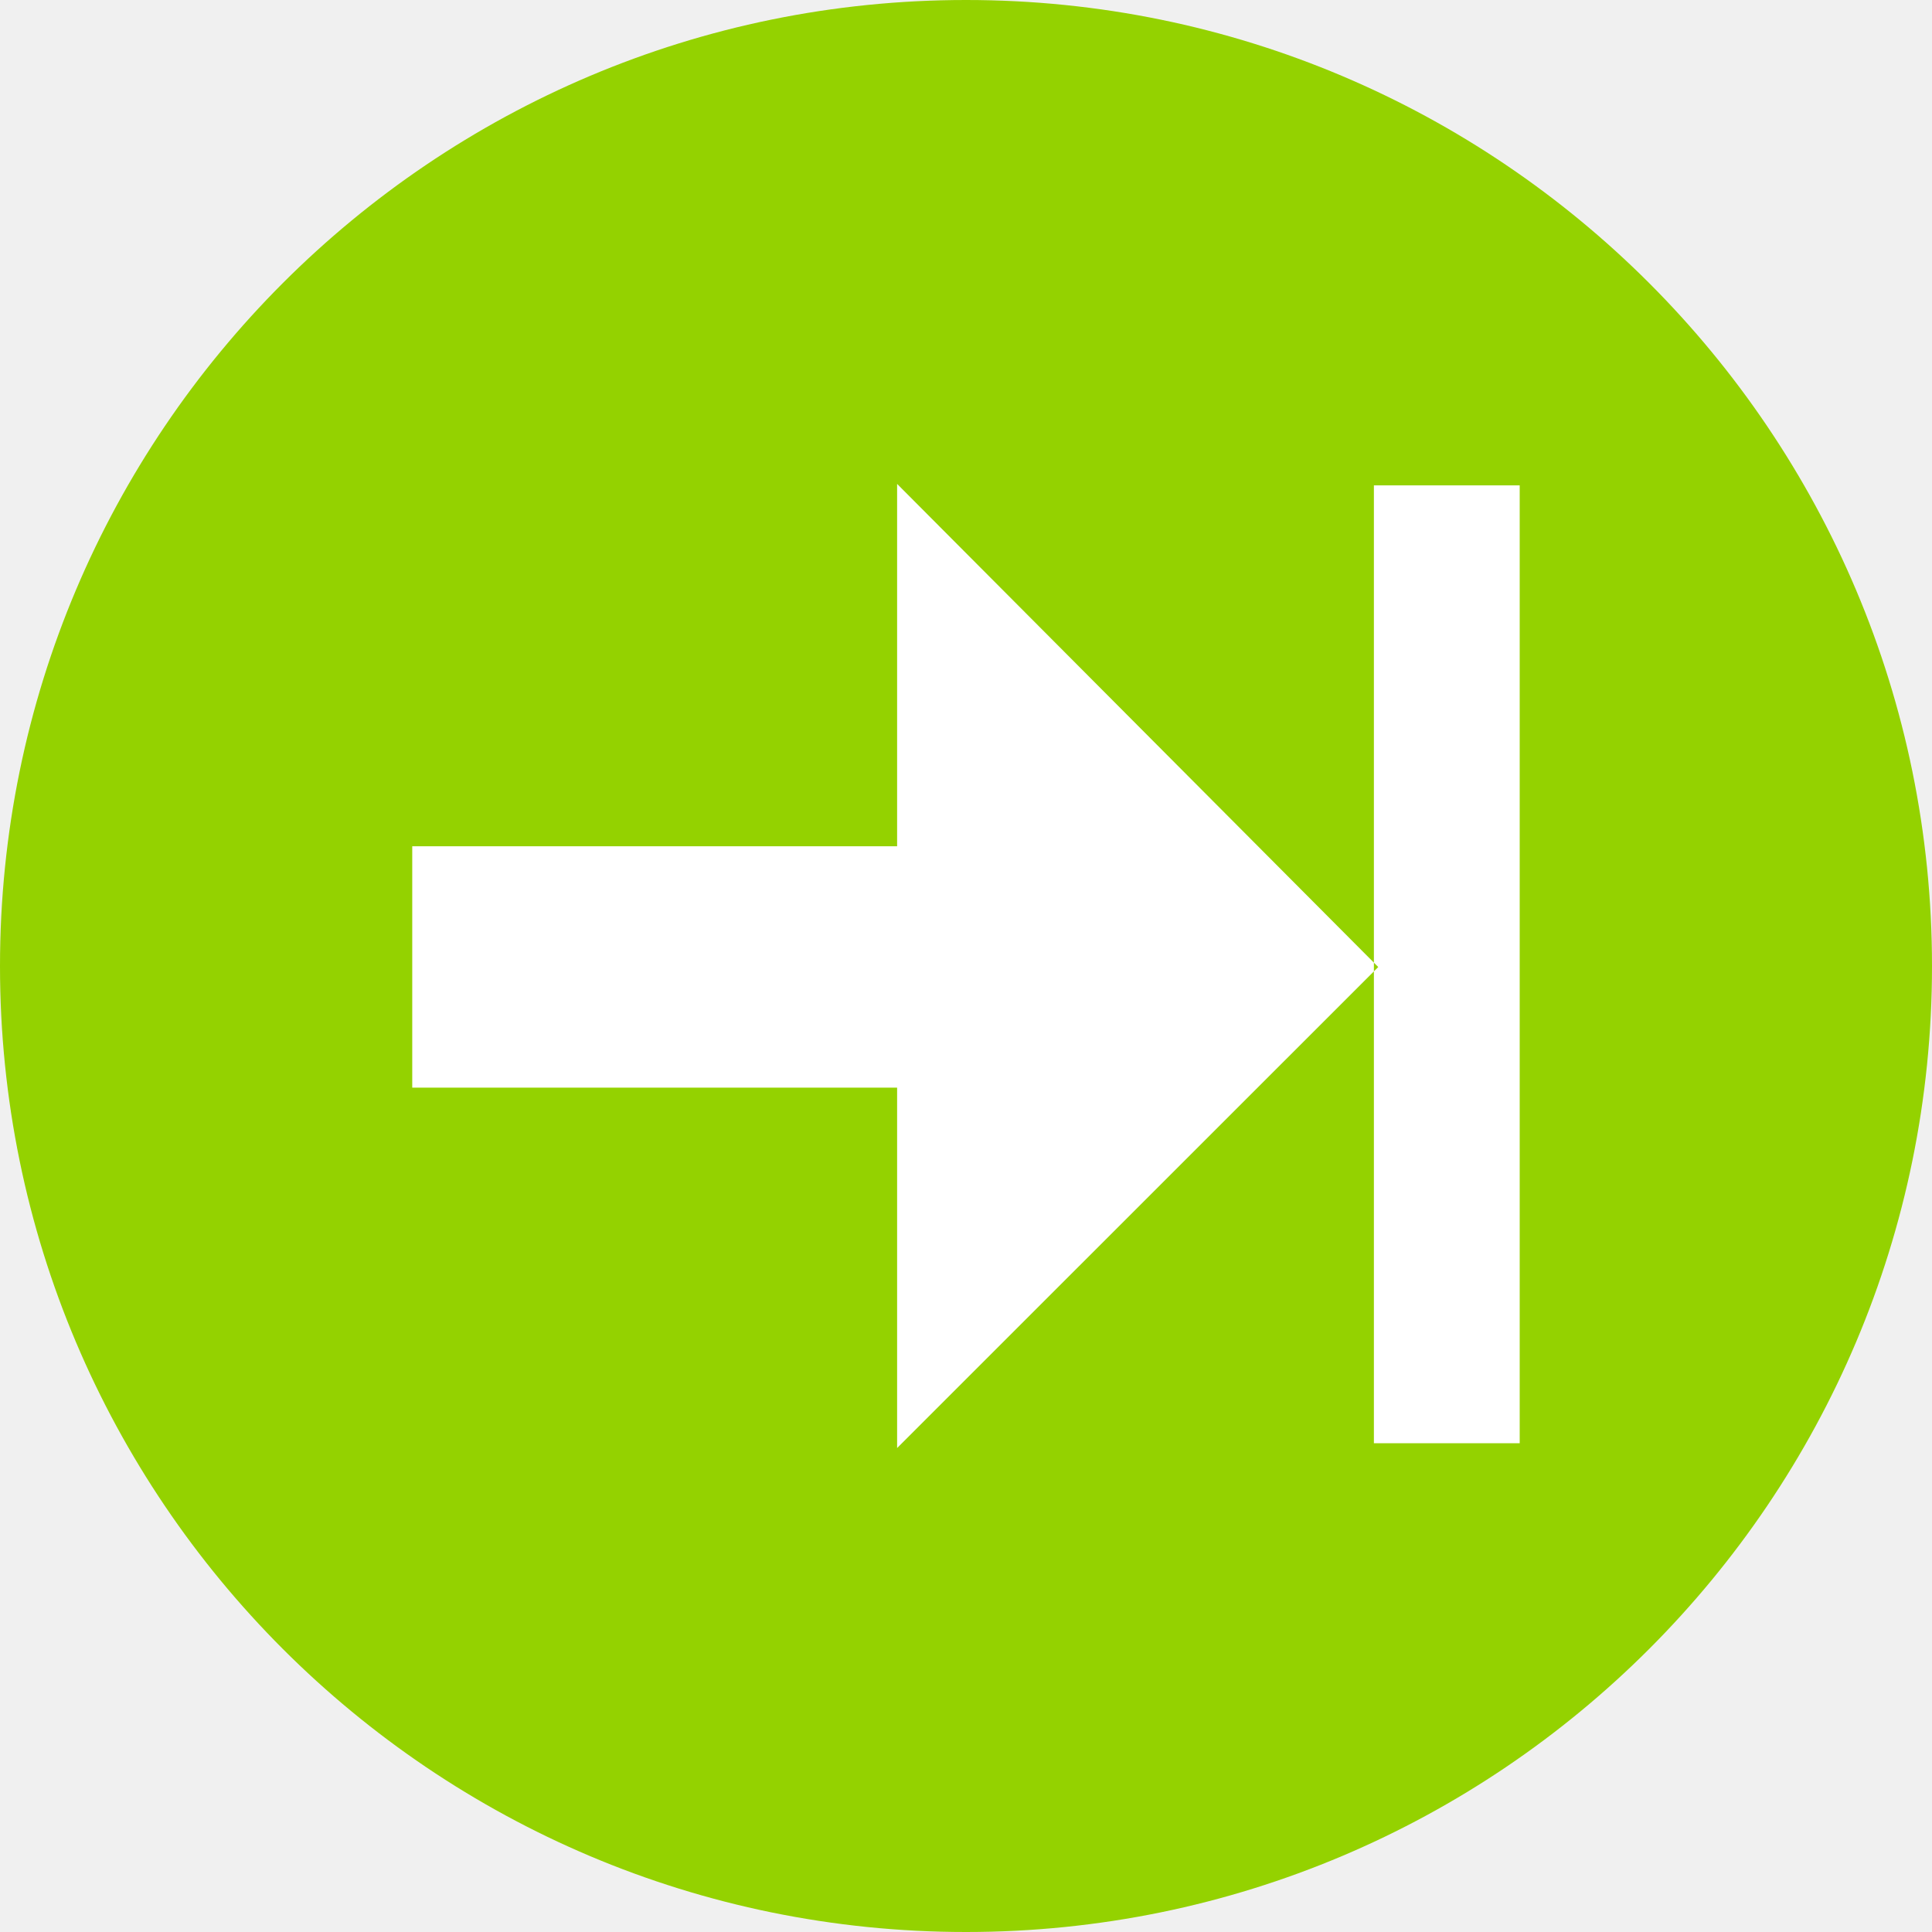
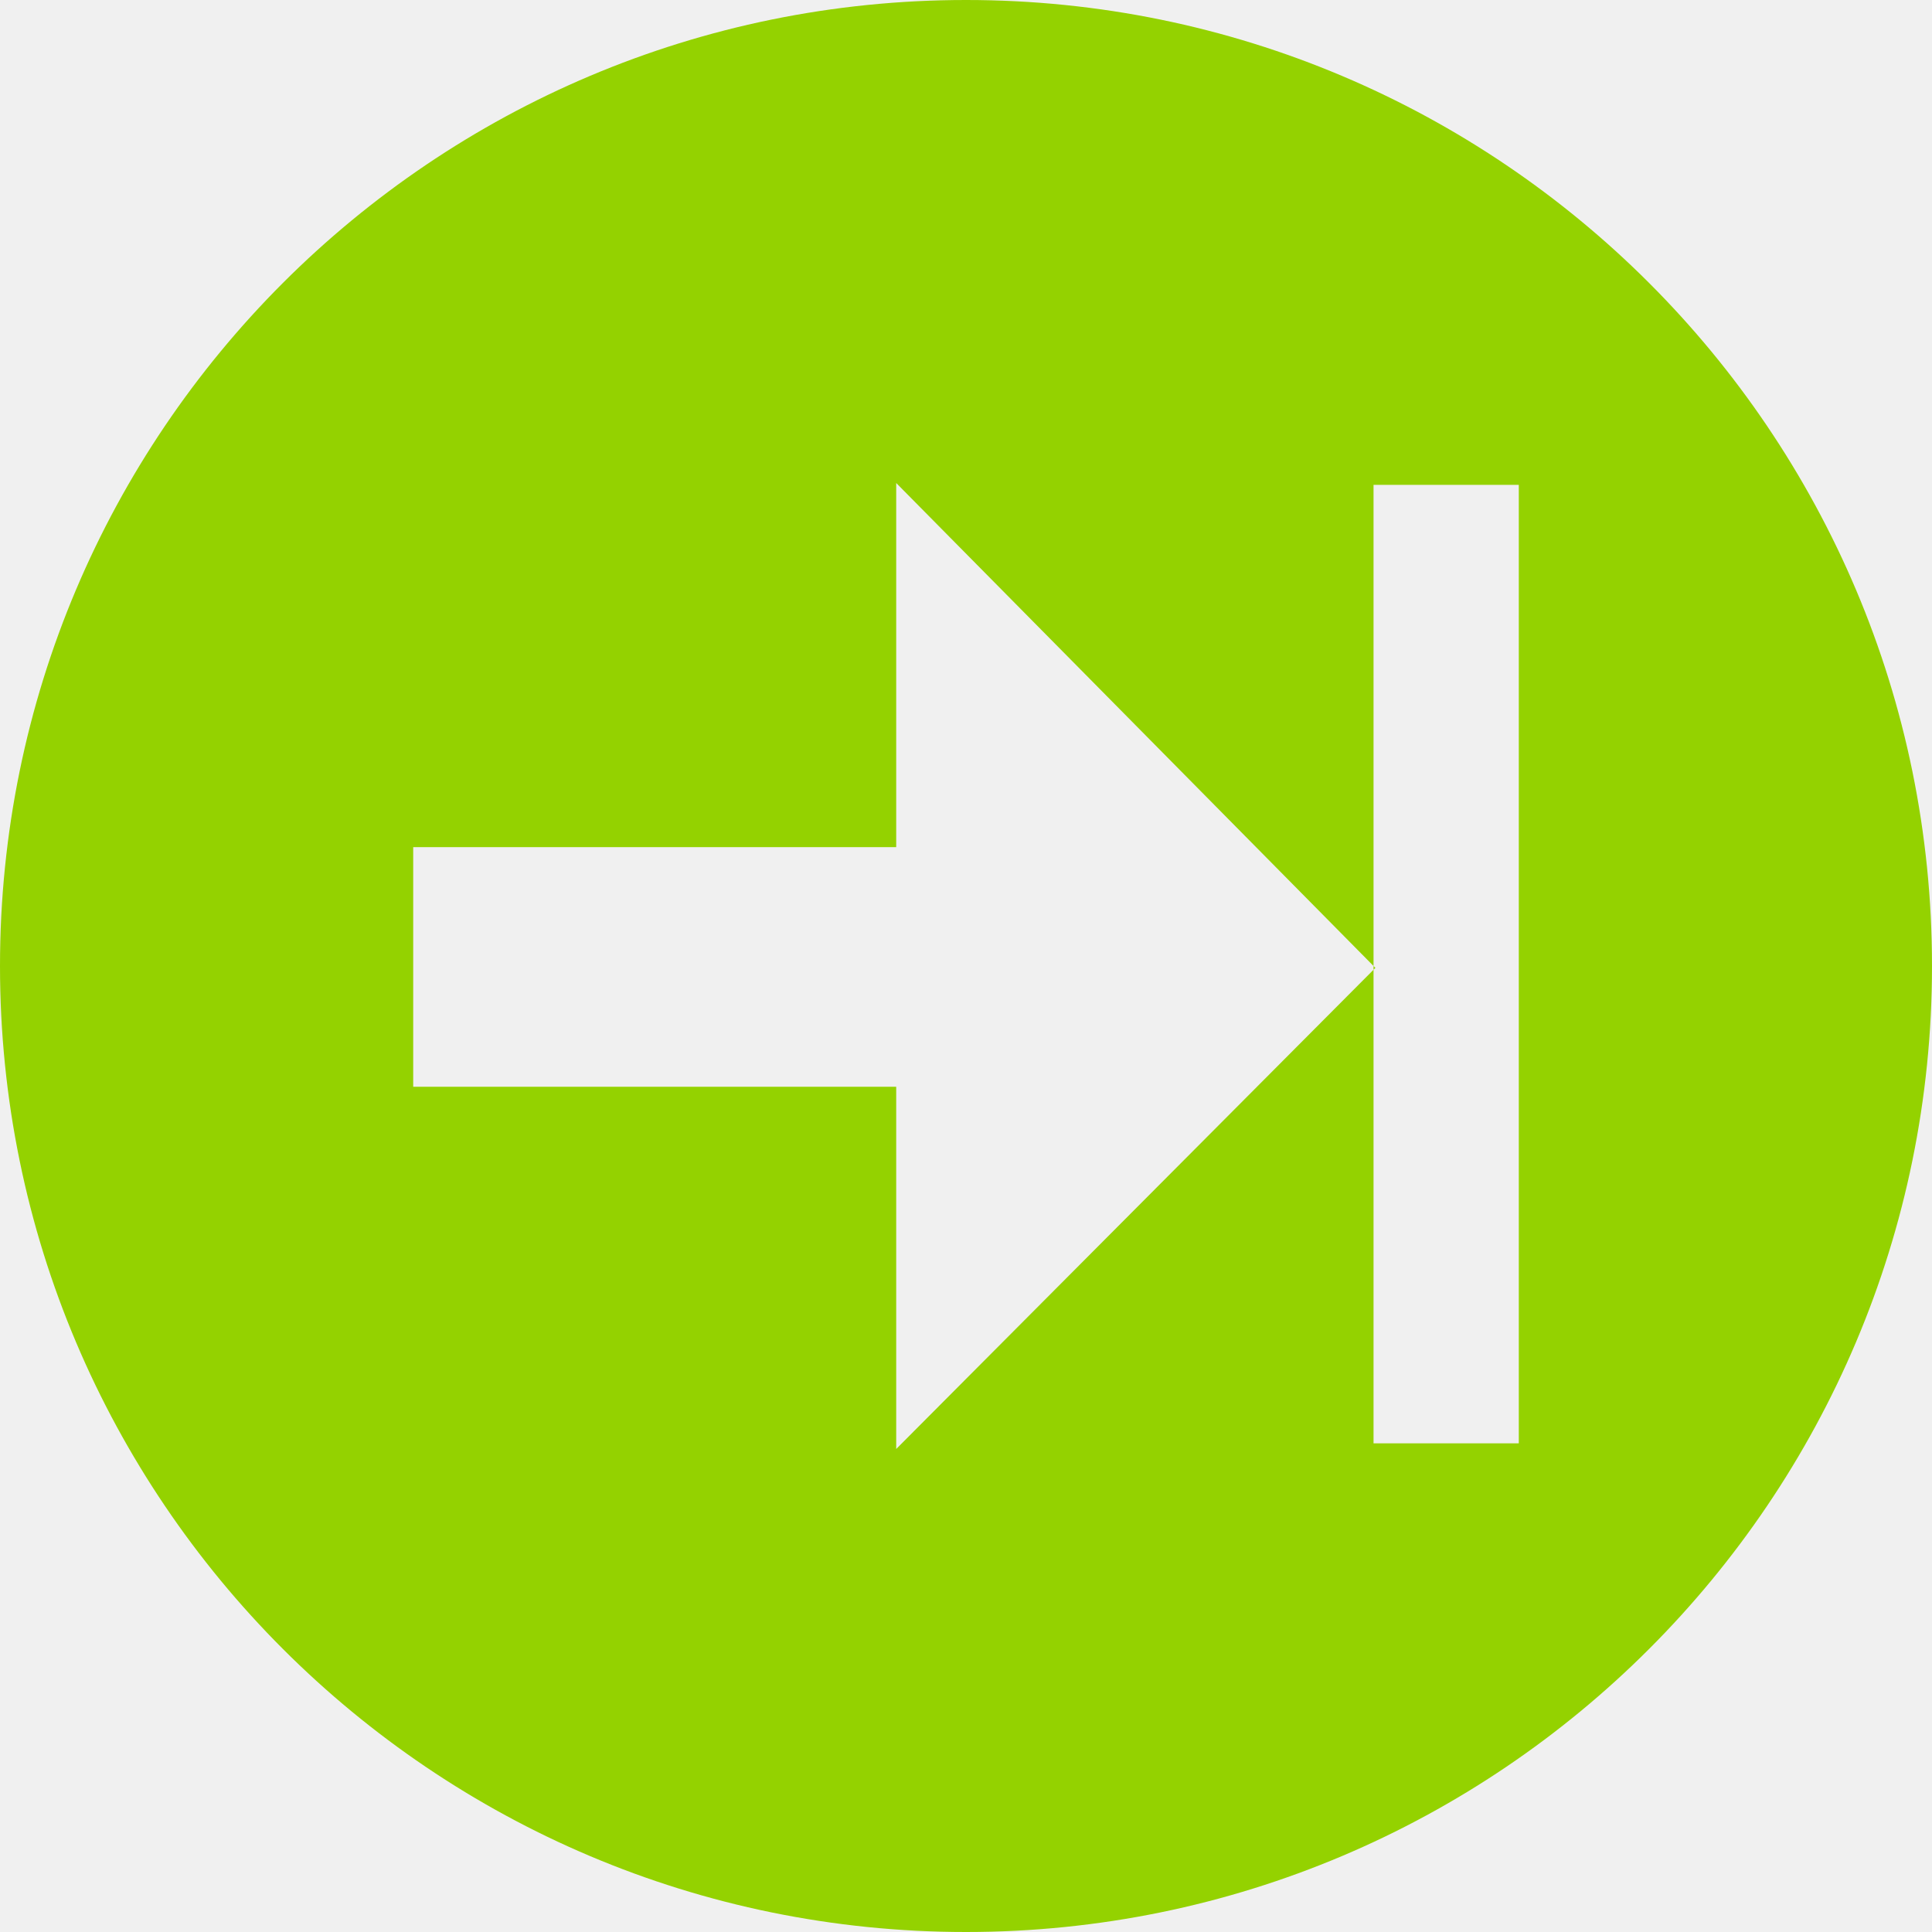
<svg xmlns="http://www.w3.org/2000/svg" version="1.1" x="0px" y="0px" width="32px" height="32px" viewBox="0 0 32 32" style="enable-background:new 0 0 32 32;" xml:space="preserve" id="svg2">
  <defs id="defs10">
	
</defs>
  <g id="Layer_1">
</g>
-   <path style="fill:#94d200" d="M 16,32 C 7.164,32 0,24.836 0,16.002 0,7.164 7.164,0 16,0 24.836,0 32,7.164 32,16.002 32,24.836 24.836,32 16,32 z" id="path3768" />
-   <path id="rect2990" style="fill:#ffffff;fill-opacity:1;stroke:none" d="m 22.756,8.039 2.415,0 0,15.865 -2.415,0 z M 14.859,8.015 v 6.002 H 6.828 v 3.998 h 8.031 v 5.969 l 7.969,-7.967 -7.969,-8.002 z" />
+   <path style="fill:#94d200" d="M 16 0 C 7.164 0 2.6214382e-018 7.162 0 16 C 0 24.834 7.164 32 16 32 C 24.836 32 32 24.834 32 16 C 32 7.162 24.836 2.6214382e-018 16 0 z M 14.844 8 L 22.75 16 L 22.75 8.031 L 25.156 8.031 L 25.156 23.906 L 22.75 23.906 L 22.75 16.062 L 14.844 24 L 14.844 18 L 6.844 18 L 6.844 14.031 L 14.844 14.031 L 14.844 8 z M 22.75 16.062 L 22.781 16.031 L 22.75 16 L 22.75 16.062 z " id="path3768" />
</svg>
